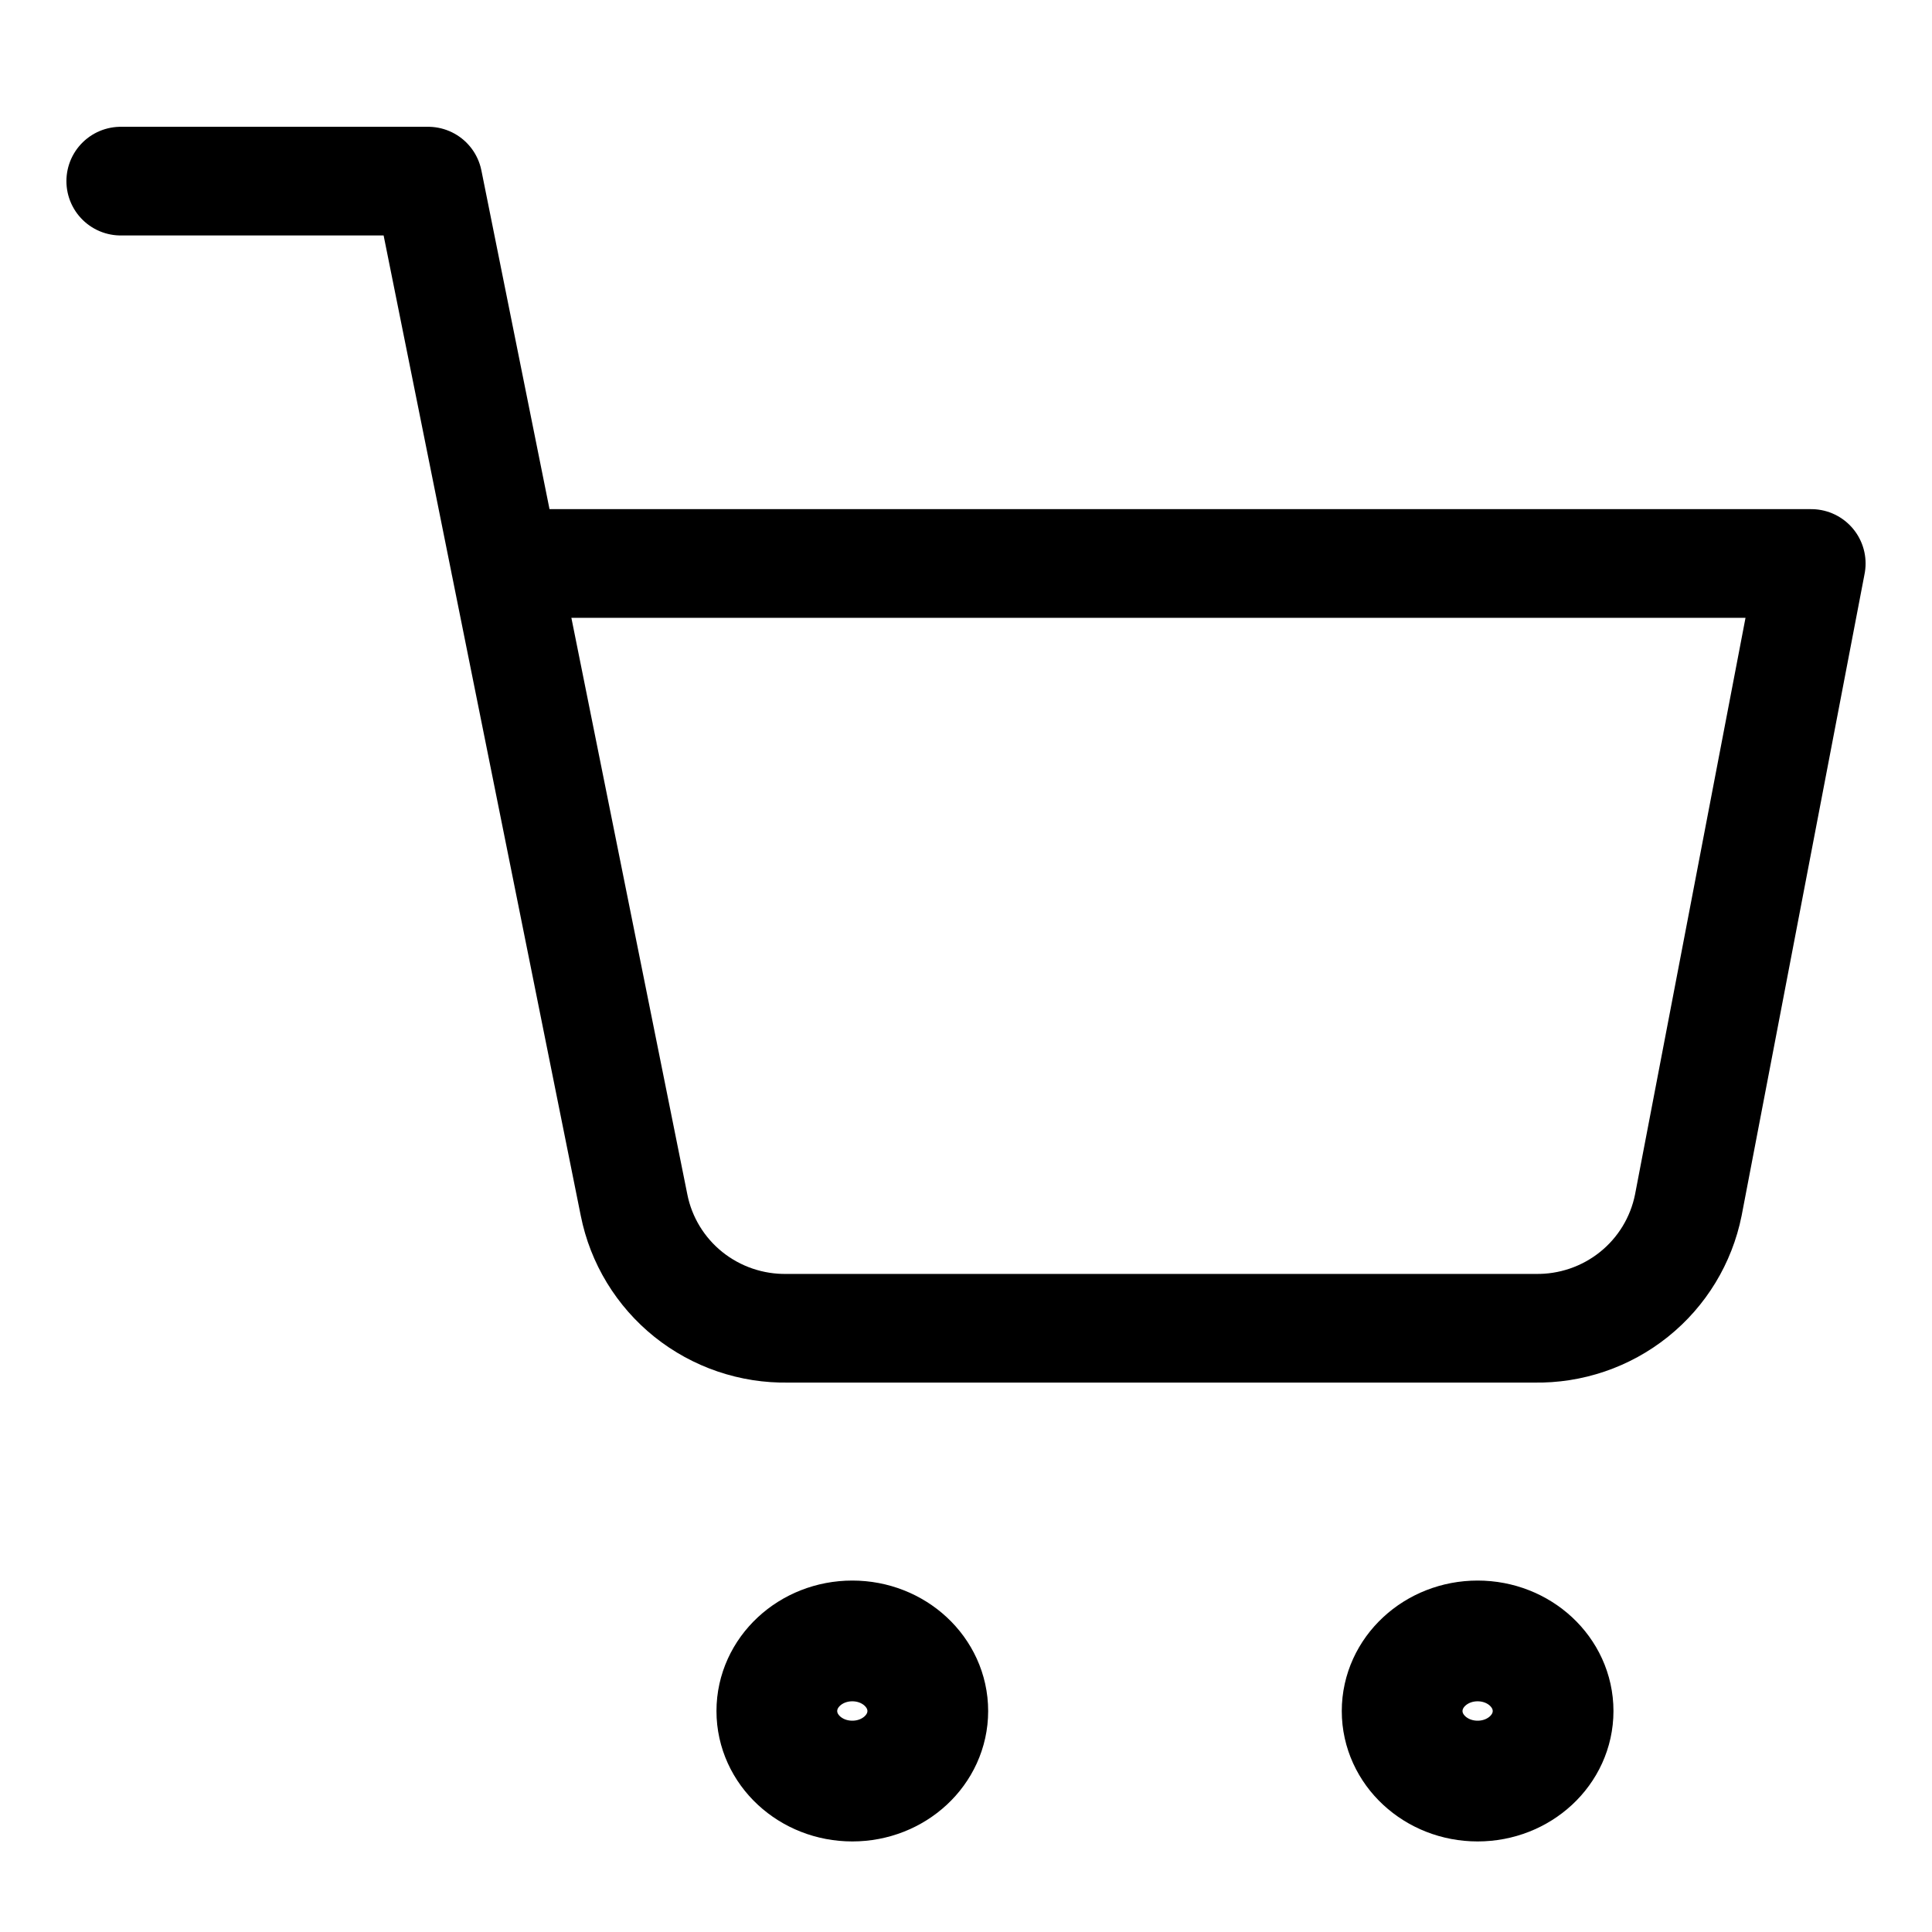
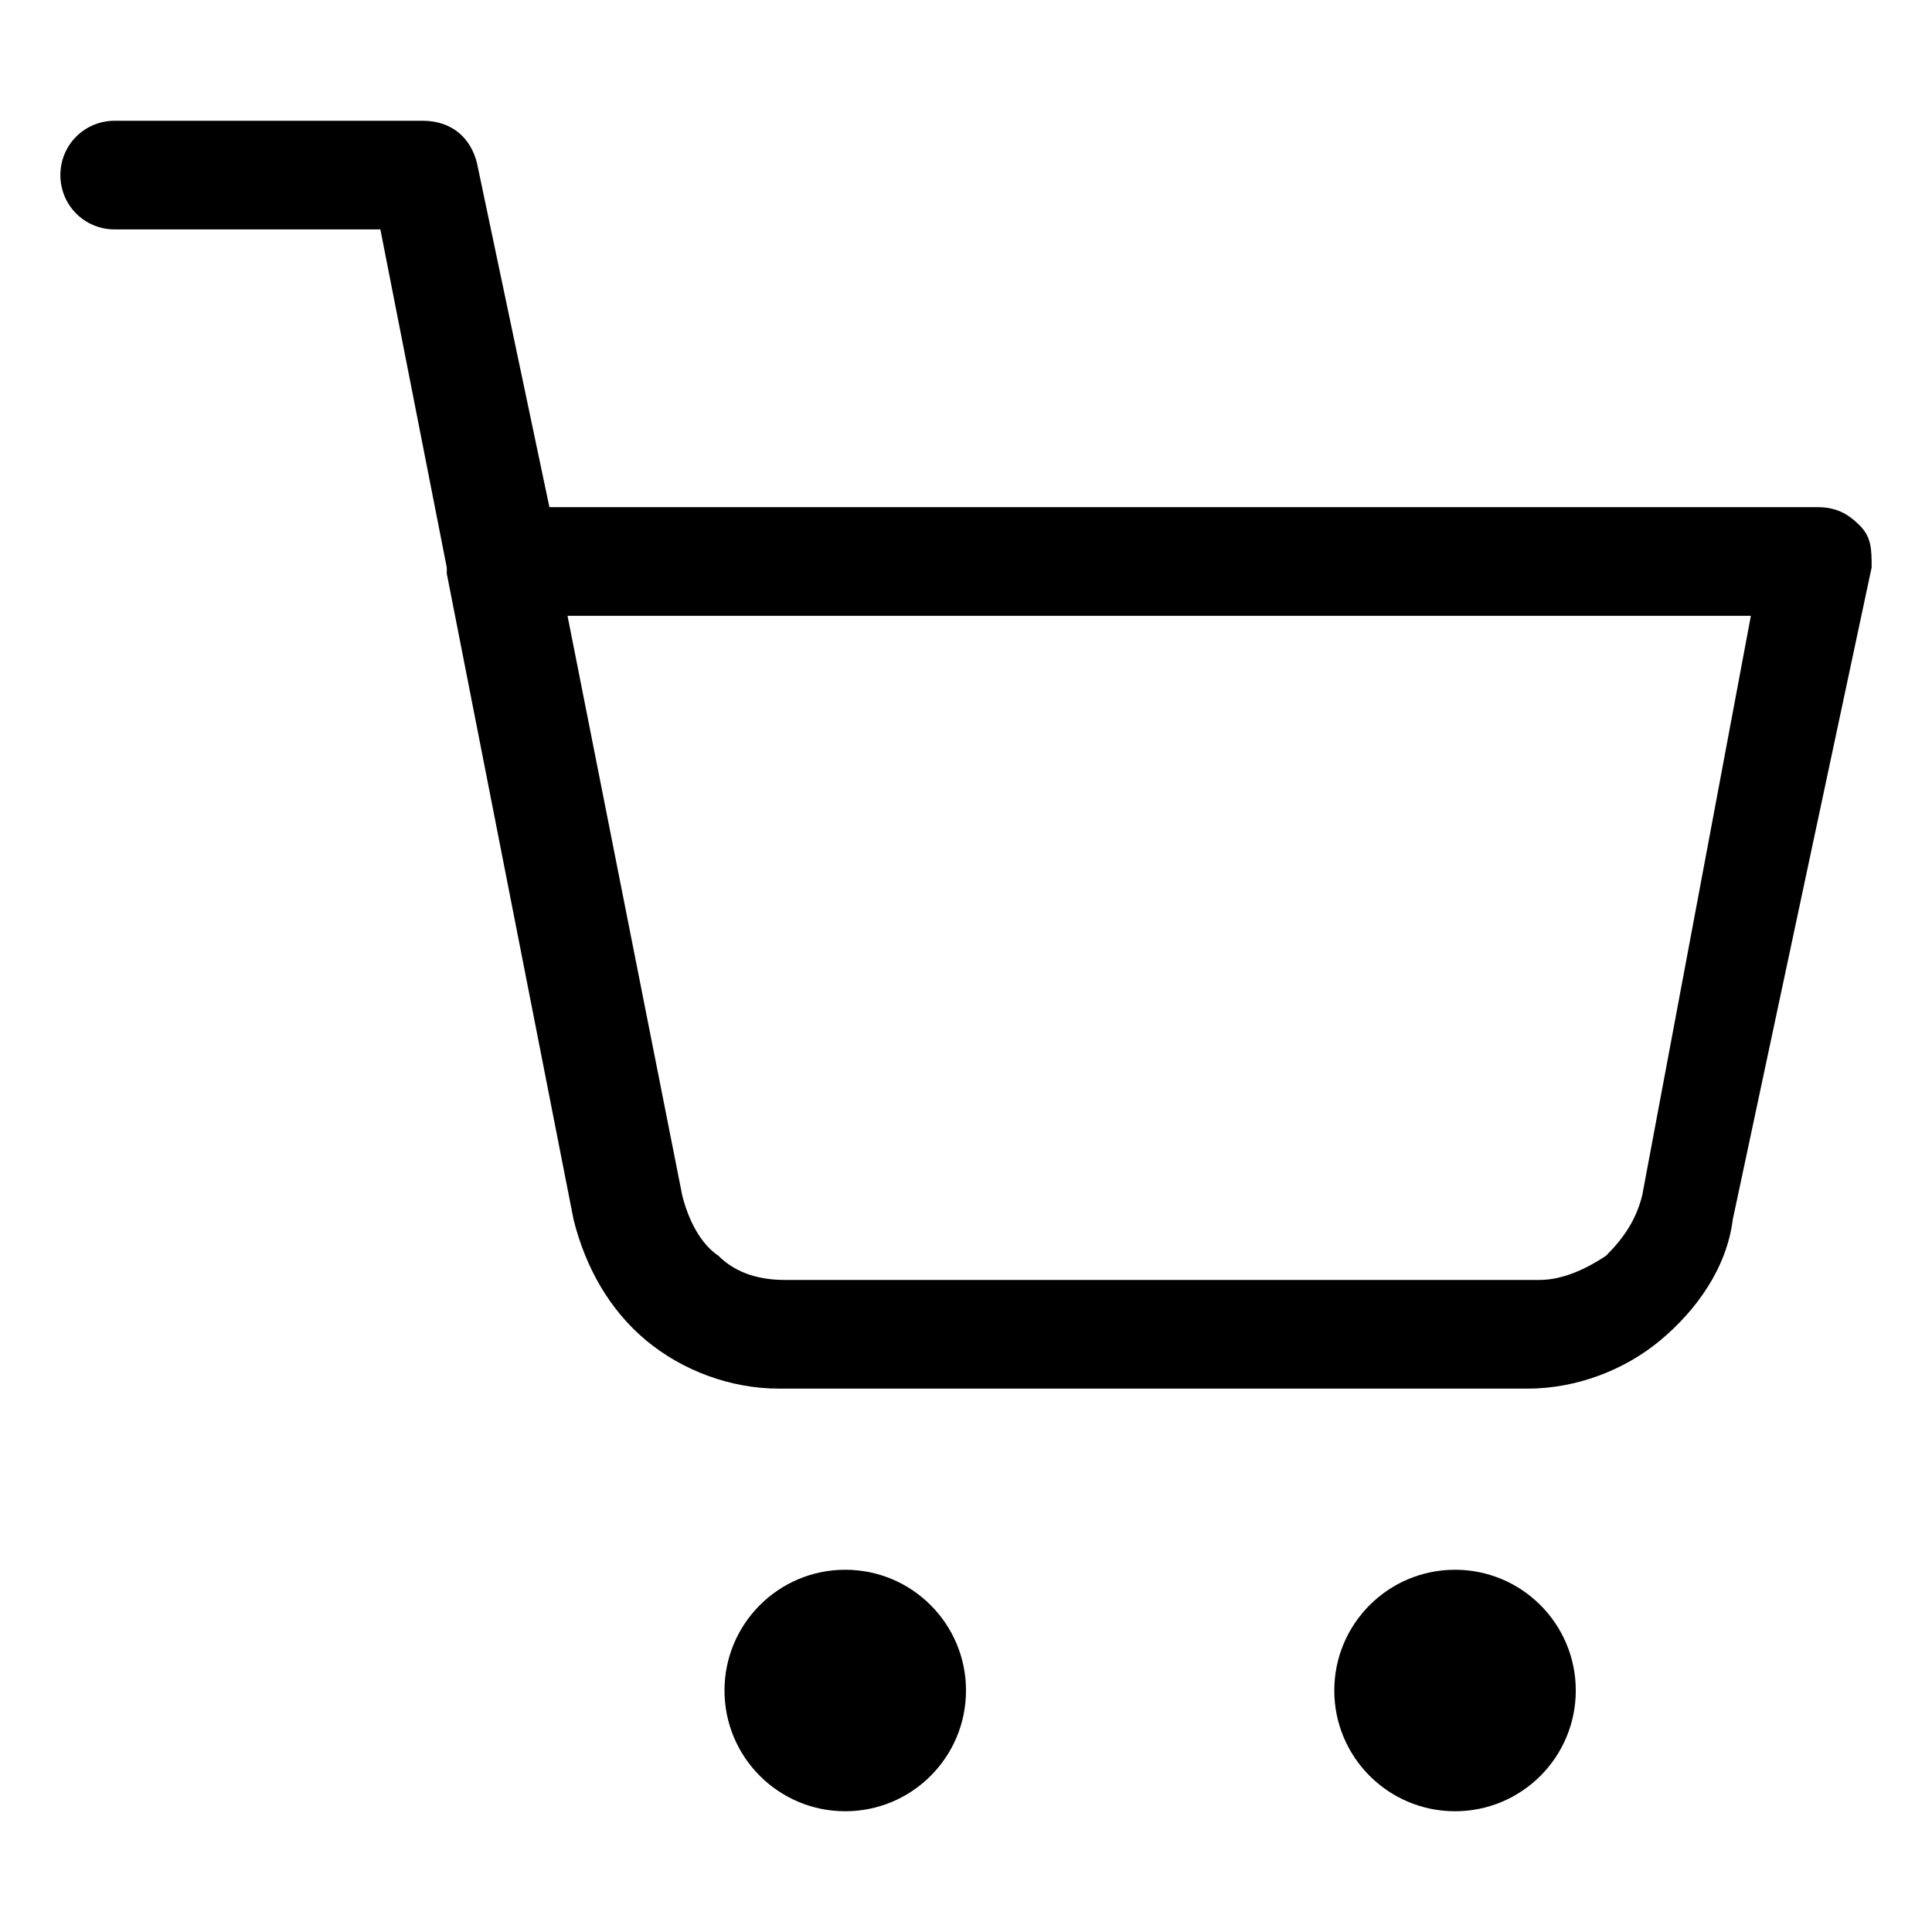
- <svg xmlns="http://www.w3.org/2000/svg" width="32" height="32" viewBox="0 0 32 32" fill="none">
-   <path d="M14.117 29.5C14.807 29.5 15.367 28.981 15.367 28.34C15.367 27.699 14.807 27.179 14.117 27.179C13.427 27.179 12.867 27.699 12.867 28.34C12.867 28.981 13.427 29.5 14.117 29.5Z" stroke="black" stroke-width="2" stroke-linecap="round" stroke-linejoin="round" />
-   <path d="M24.474 29.5C25.164 29.5 25.724 28.981 25.724 28.34C25.724 27.699 25.164 27.179 24.474 27.179C23.784 27.179 23.224 27.699 23.224 28.34C23.224 28.981 23.784 29.5 24.474 29.5Z" stroke="black" stroke-width="2" stroke-linecap="round" stroke-linejoin="round" />
-   <path d="M2 3H7.091L10.502 19.96C10.618 20.543 10.937 21.067 11.402 21.44C11.868 21.813 12.45 22.011 13.047 22H25.418C26.015 22.011 26.598 21.813 27.063 21.44C27.529 21.067 27.847 20.543 27.964 19.96L30 9.333H8.364" stroke="black" stroke-width="1.8" stroke-linecap="round" stroke-linejoin="round" />
+ <svg xmlns="http://www.w3.org/2000/svg" version="1.0" width="32" height="32" style="enable-background:new 0 0 32 32" xml:space="preserve">
+   <path d="M30.8 8.7c-.2-.2-.4-.3-.7-.3h-21L7.9 2.7C7.8 2.3 7.5 2 7 2H1.9c-.5 0-.9.4-.9.9s.4.9.9.9h4.4l1.1 5.6v.1l2.1 10.7c.2.8.6 1.5 1.2 2s1.4.8 2.2.8h12.4c.8 0 1.6-.3 2.2-.8.6-.5 1.1-1.2 1.2-2L31 9.4c0-.3 0-.5-.2-.7zm-3.6 11.1c-.1.4-.3.7-.6 1-.3.2-.7.4-1.1.4H13c-.4 0-.8-.1-1.1-.4-.3-.2-.5-.6-.6-1l-1.9-9.6H29l-1.8 9.6z" />
+   <circle cx="14" cy="28" r="2" />
+   <circle cx="24.1" cy="28" r="2" />
</svg>
